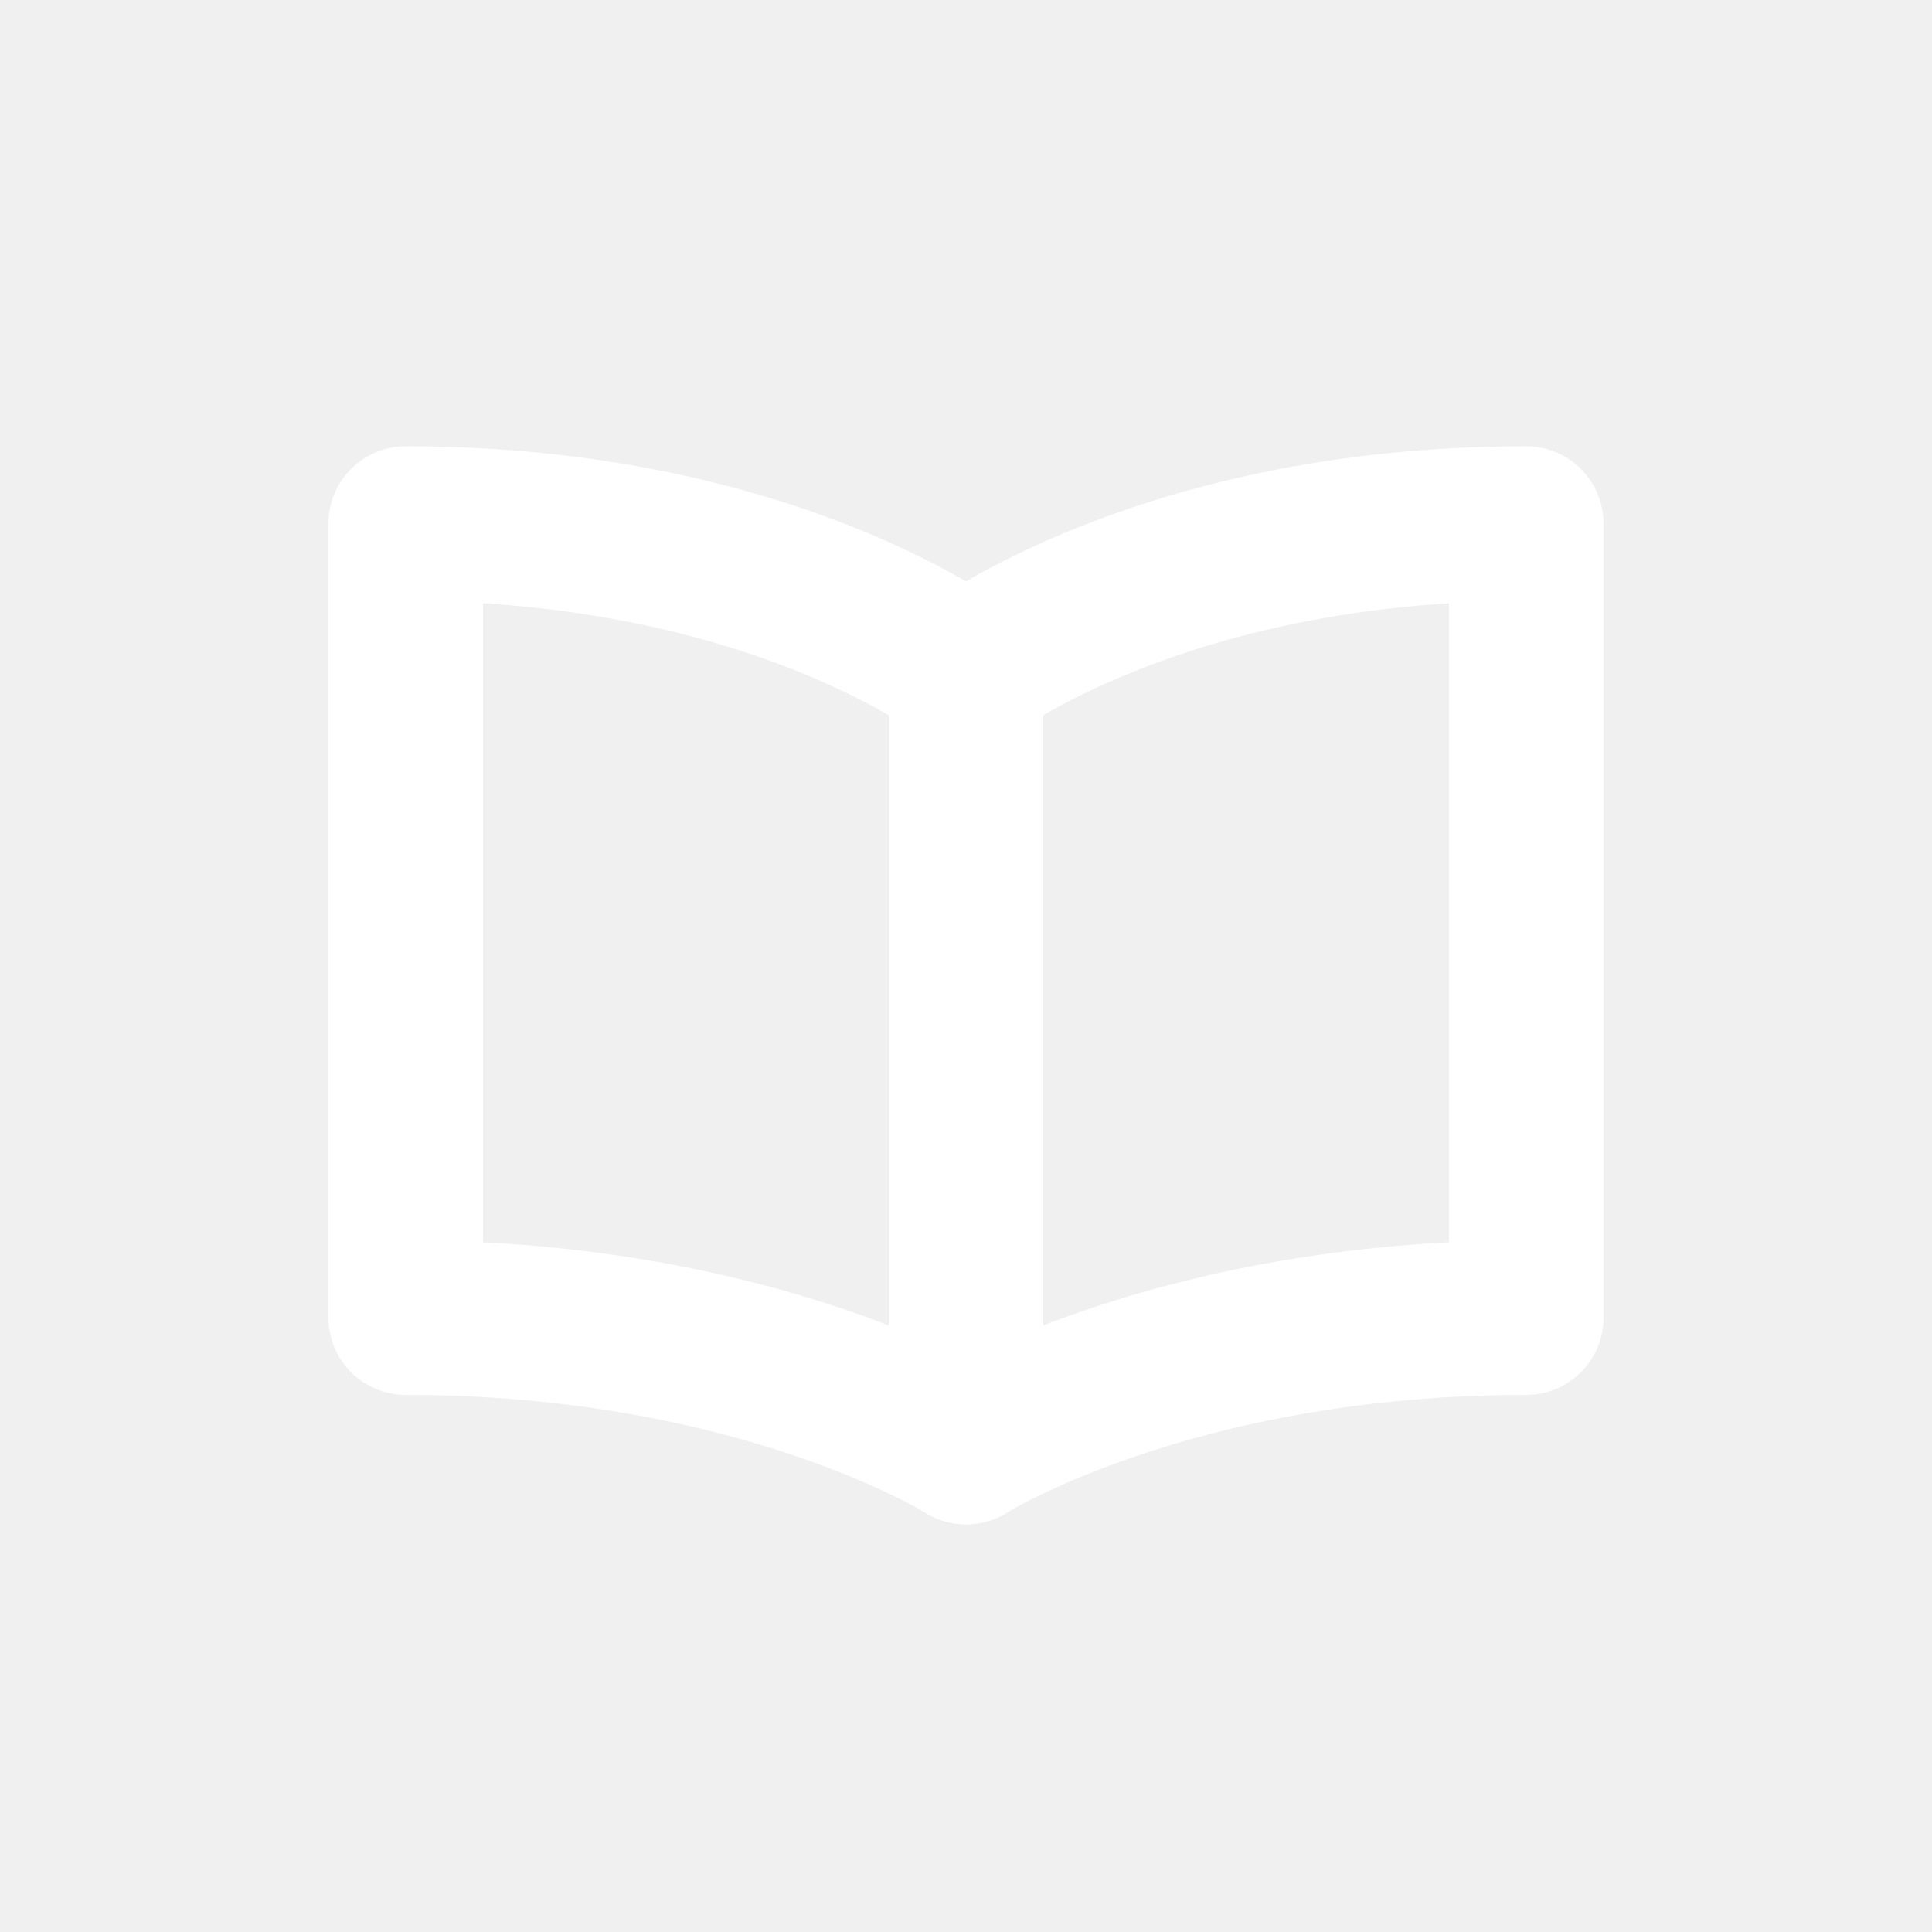
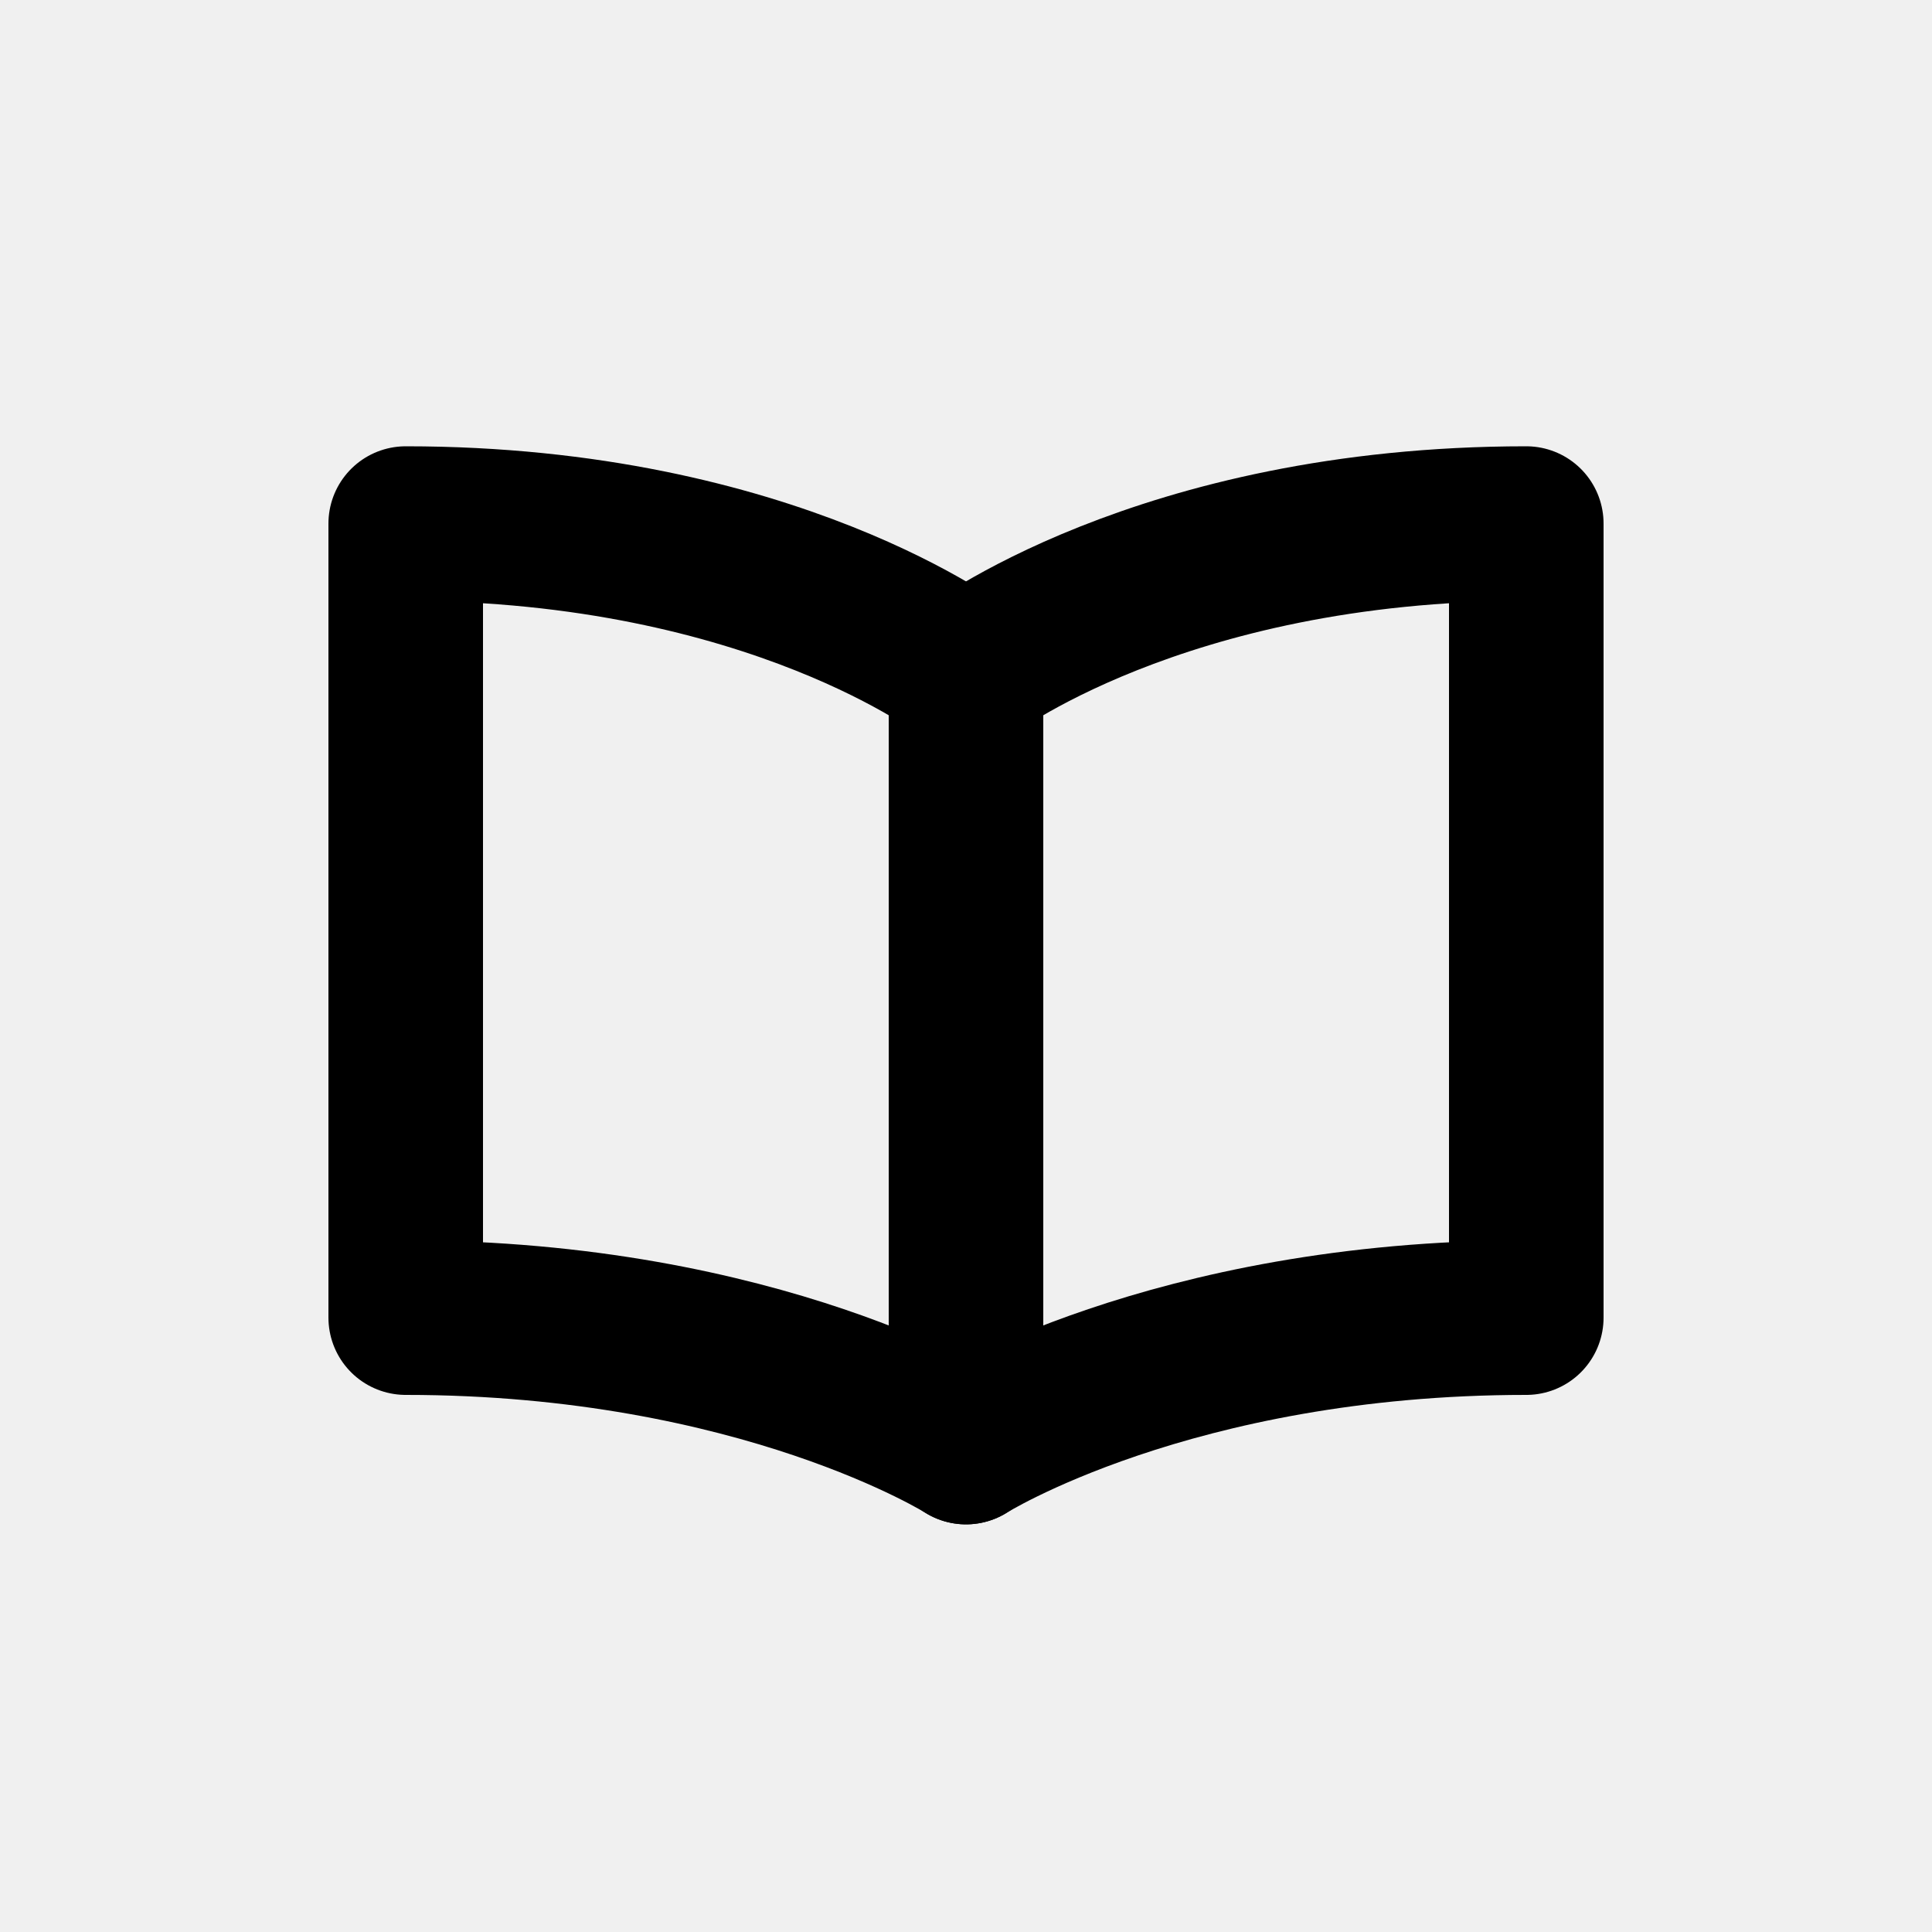
<svg xmlns="http://www.w3.org/2000/svg" id="Layer_1" data-name="Layer 1" viewBox="0 0 100 100">
  <defs>
-     <style>.cls-1{fill:none;stroke:#fff;stroke-linecap:round;stroke-linejoin:round;stroke-width:8px;}</style>
+     <style>.cls-1{fill:none;stroke:black;stroke-linecap:round;stroke-linejoin:round;stroke-width:8px;}</style>
  </defs>
  <path class="cls-1" d="M50,74.9s-10.62-6.7-29-6.7V27.1c19,0,29,7.75,29,7.75Z" />
  <path class="cls-1" d="M50,74.9s10.62-6.7,29-6.7V27.1c-19,0-29,7.75-29,7.75Z" />
</svg>
